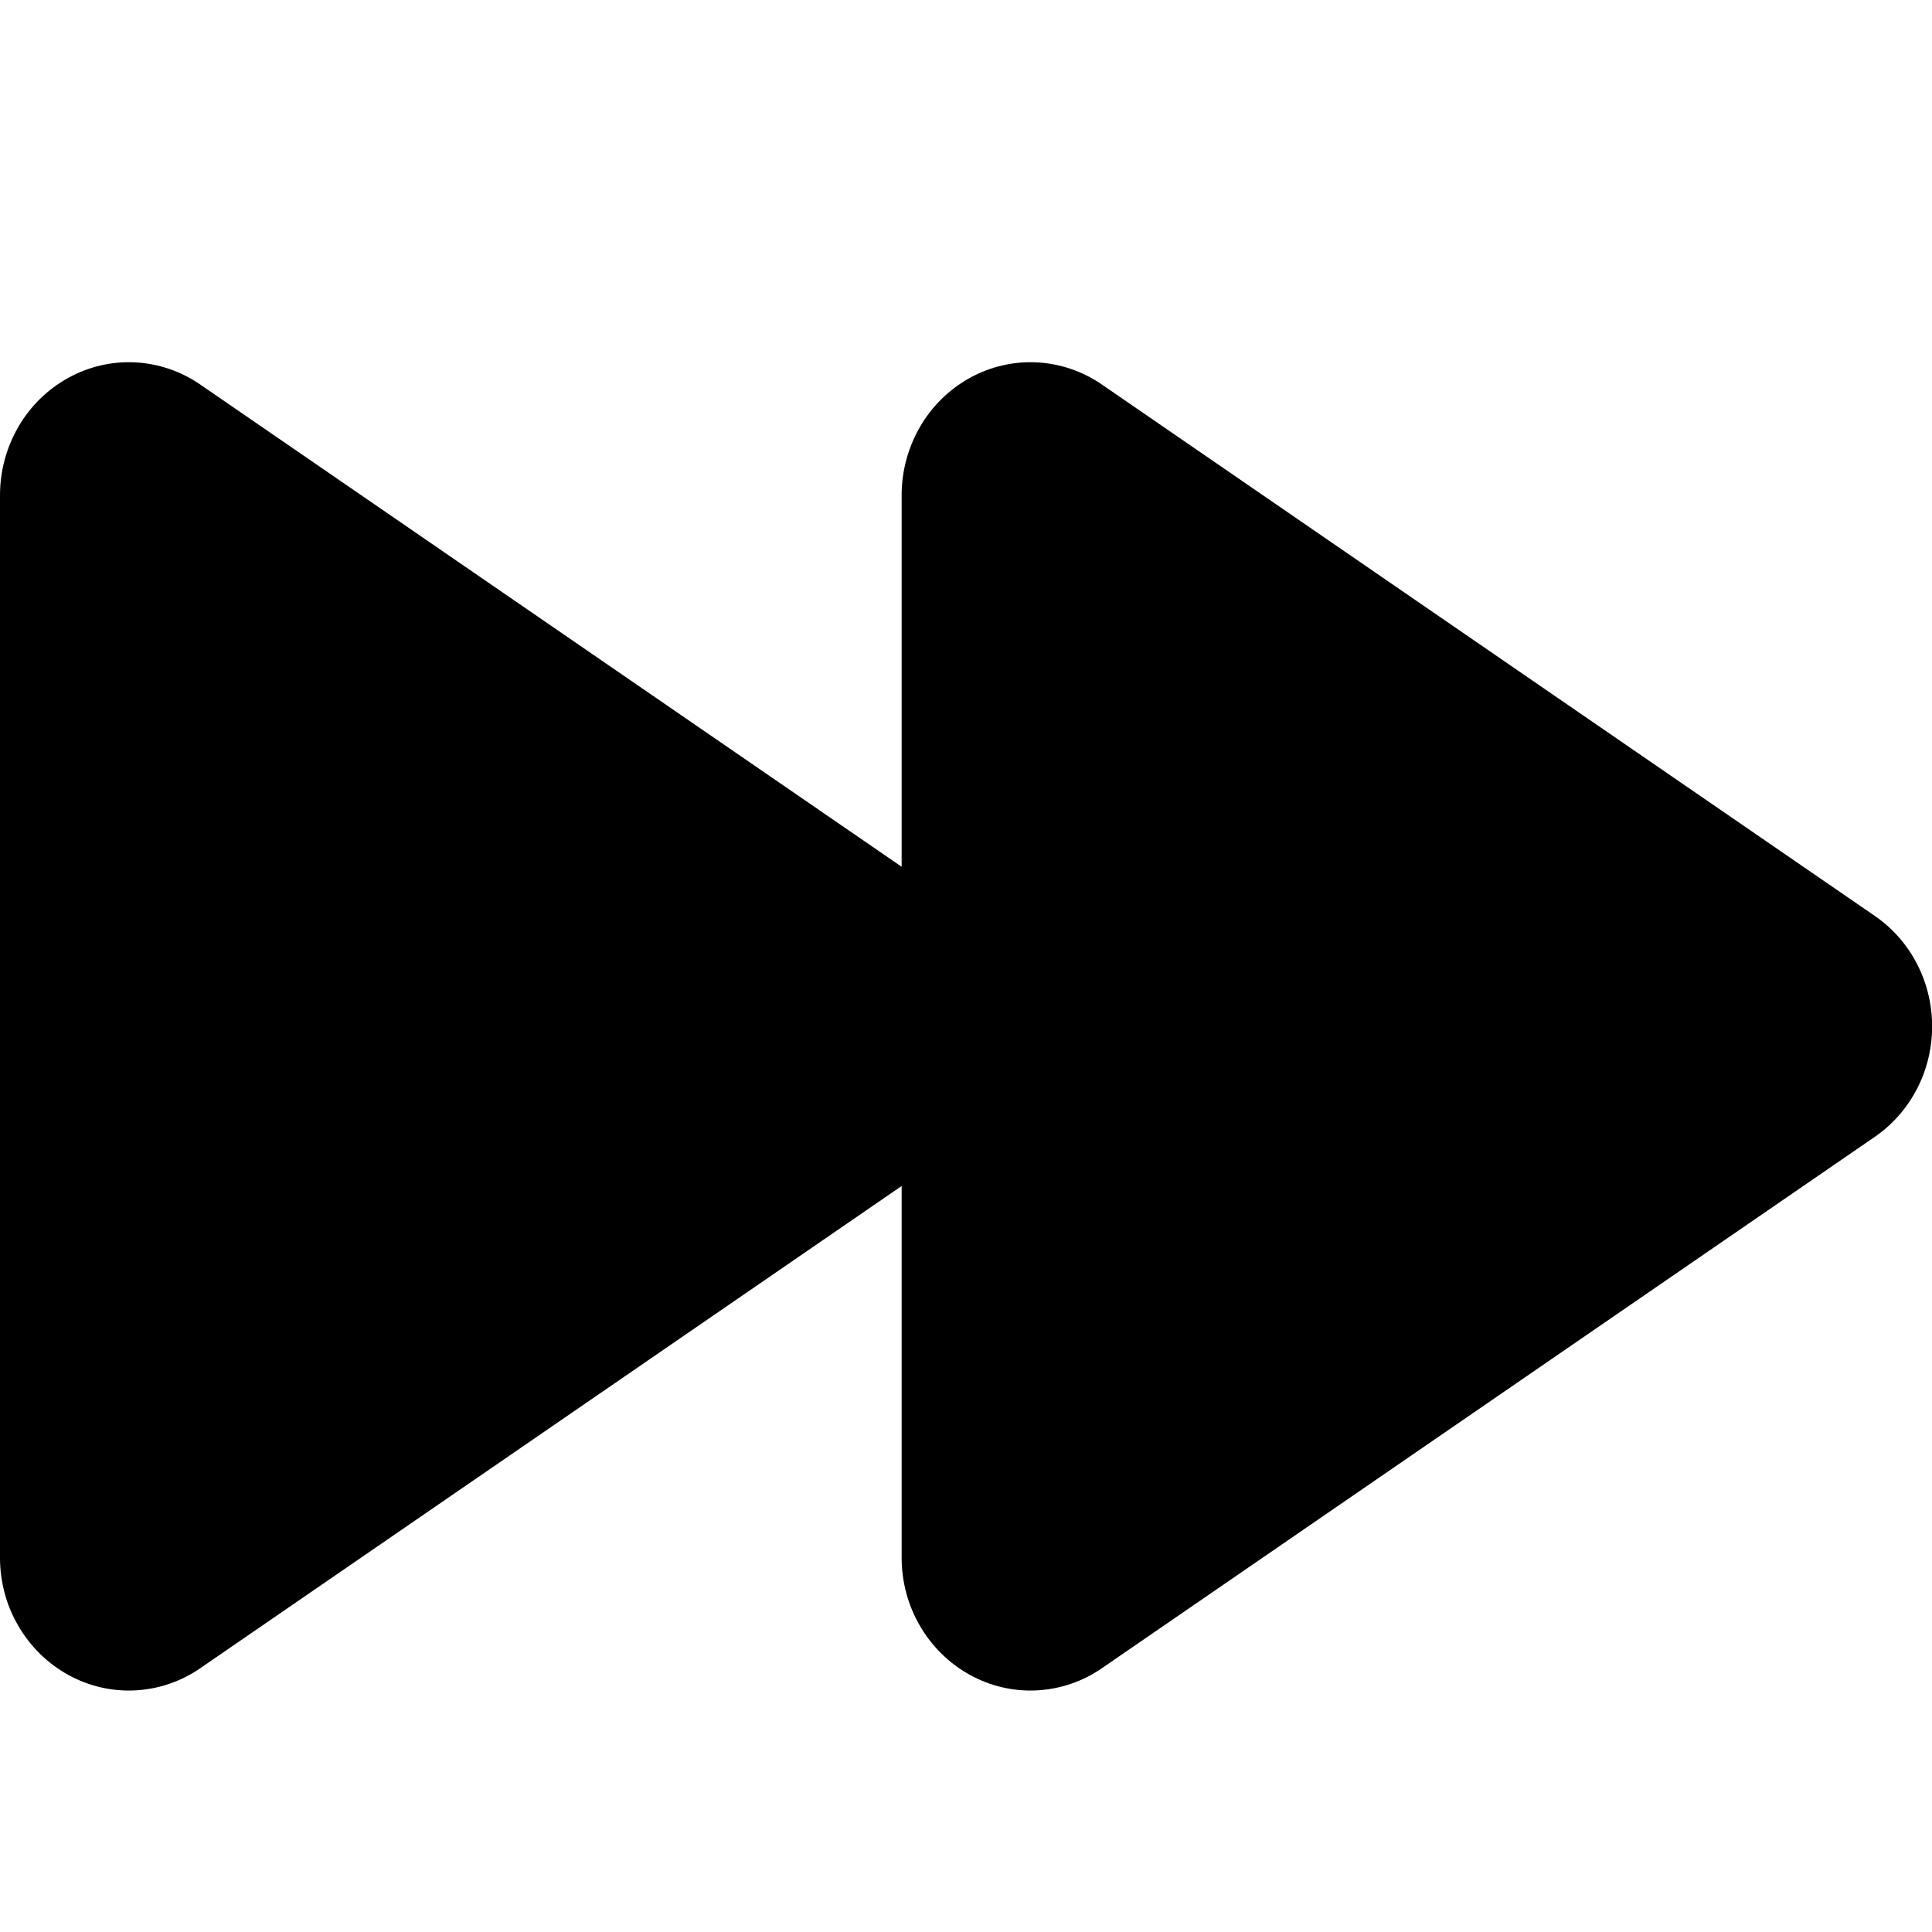
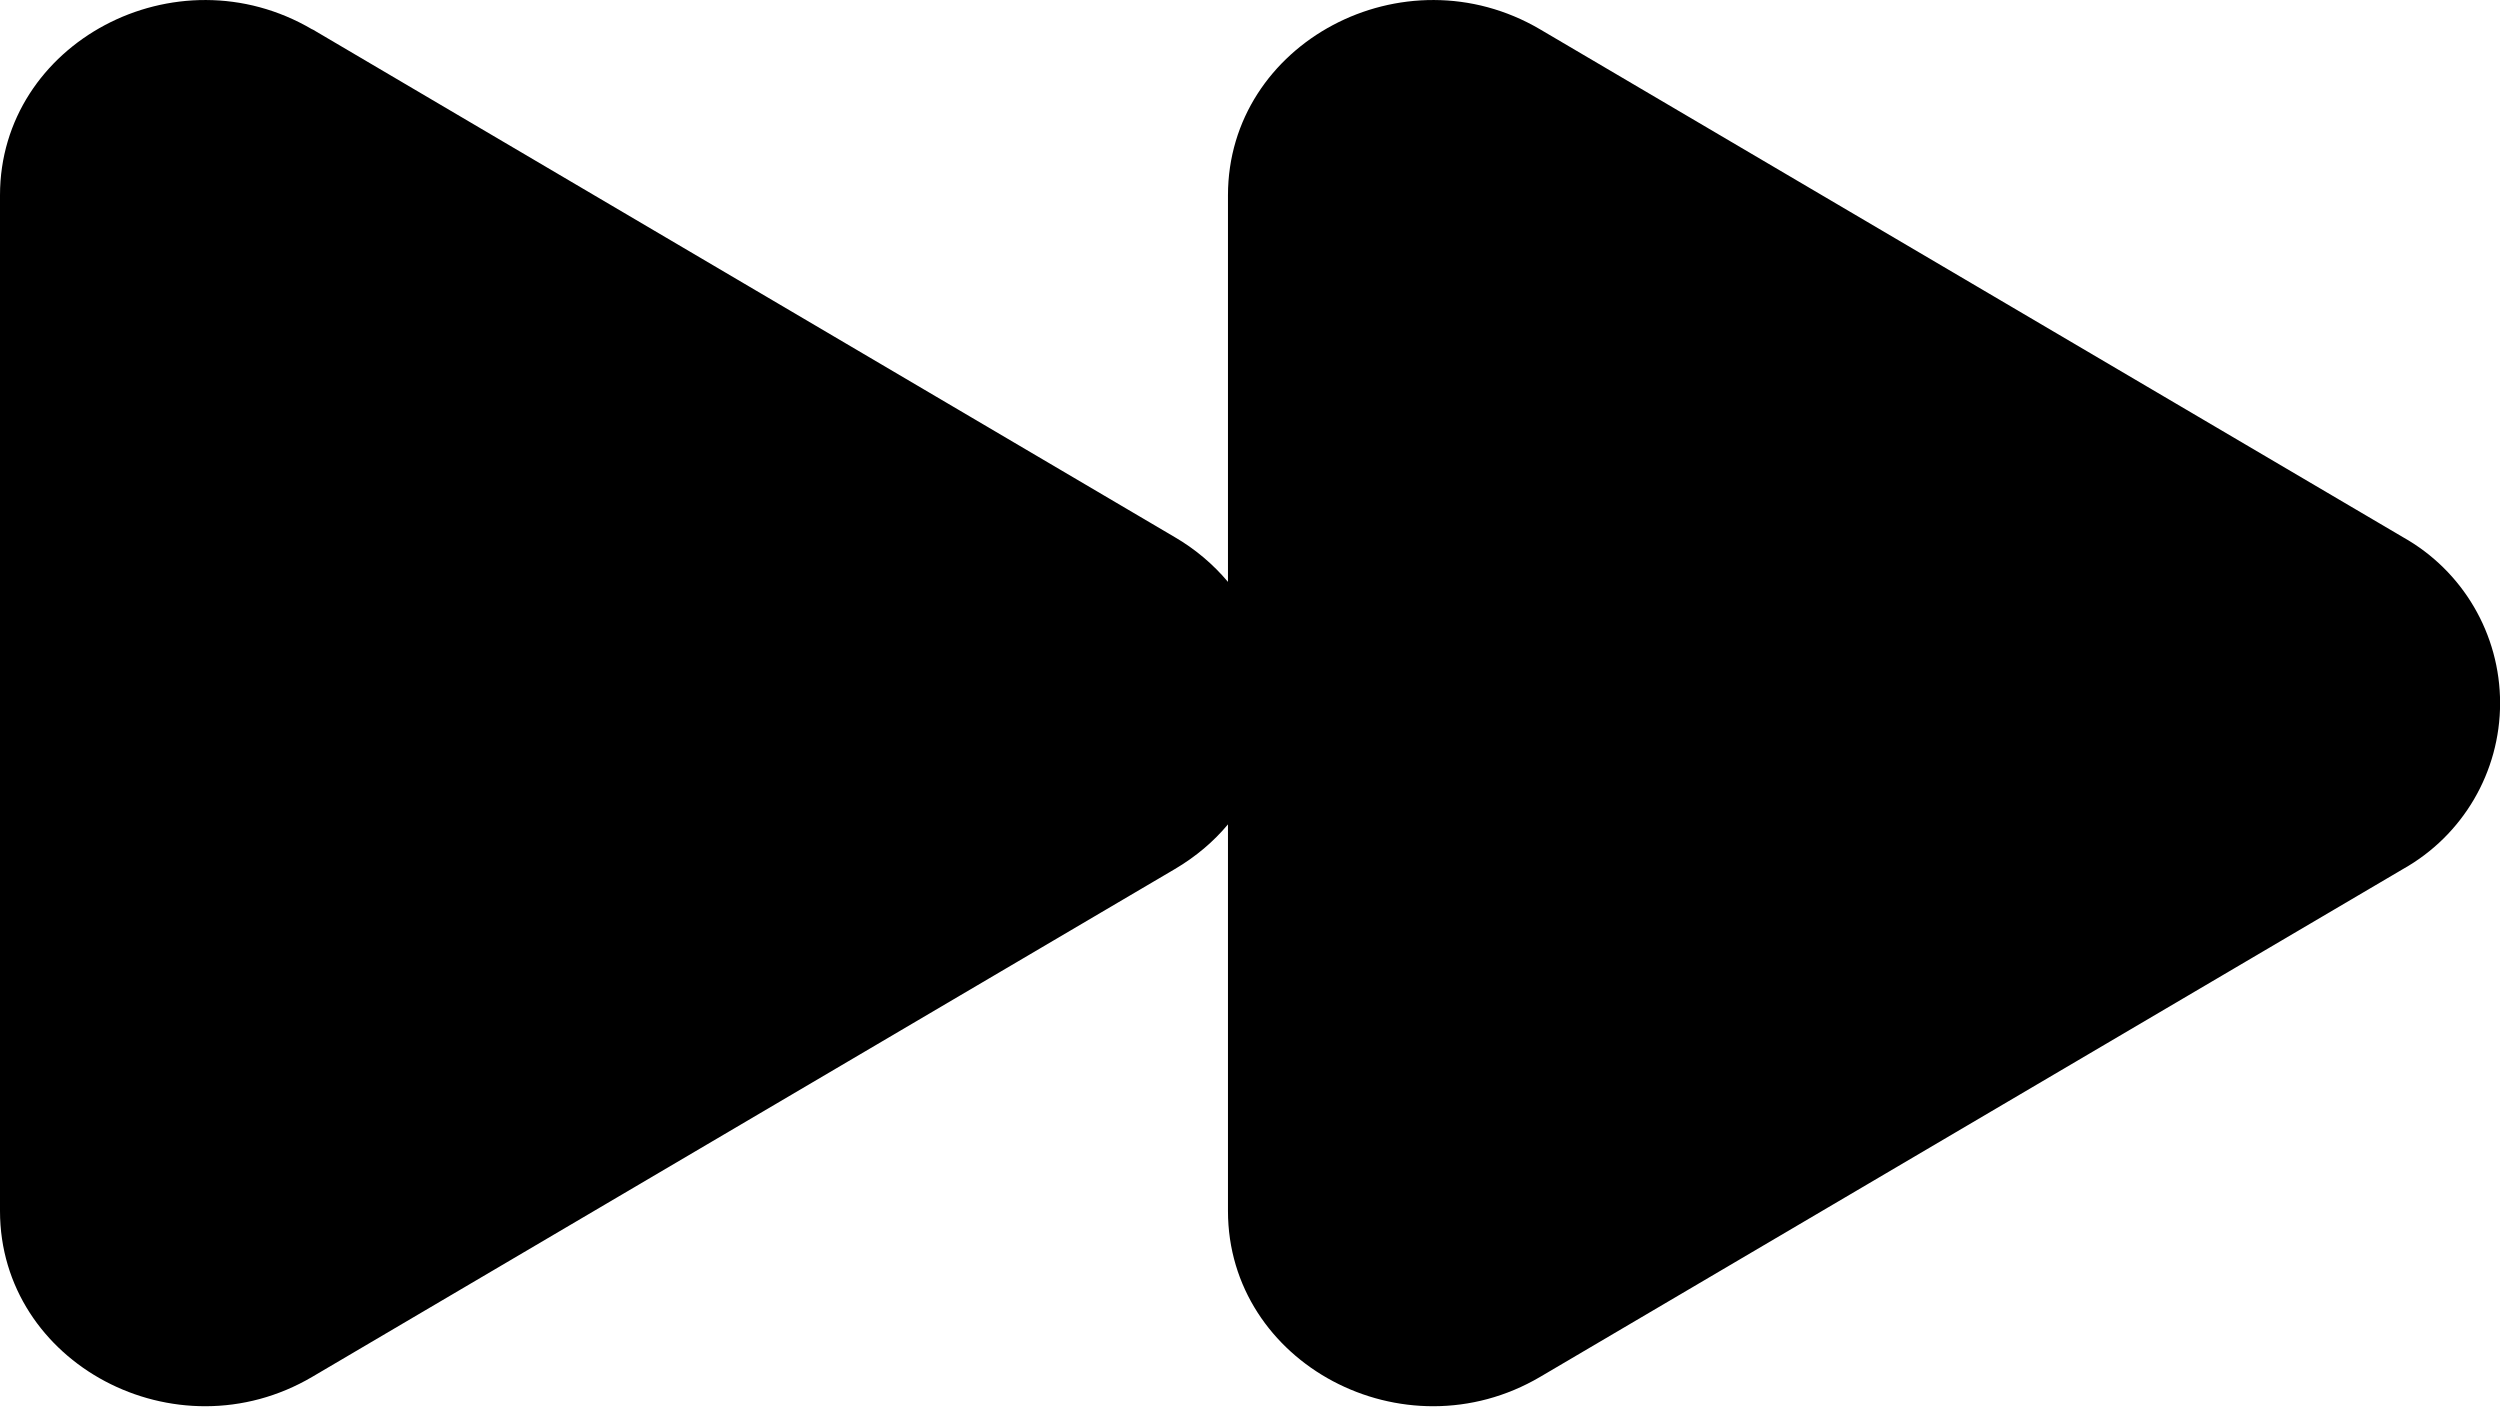
- <svg xmlns="http://www.w3.org/2000/svg" fill="none" height="16" viewBox="0 0 16 16" width="16">
-   <path d="m1.659 3.185c-.161-.111-.347-.174-.54-.184-.193-.01-.385.035-.555.129s-.313.234-.412.405c-.099.171-.152.366-.152.565v8.8c-0.0.199.052.395.152.565.099.171.242.311.412.405s.362.139.555.129c.193-.01.38-.073.54-.184l5.808-3.993v3.078c-0.0.199.052.395.152.565.099.171.242.311.412.405s.362.139.555.129c.193-.01.38-.073.54-.184l6.4-4.4c.146-.1.266-.237.349-.396.083-.16.126-.338.126-.519s-.043-.359-.126-.519c-.083-.16-.203-.296-.349-.396l-6.4-4.4c-.161-.111-.347-.174-.54-.184-.193-.01-.385.035-.555.129s-.313.234-.412.405-.152.366-.152.565v3.078z" fill="currentColor" />
+ <svg xmlns="http://www.w3.org/2000/svg" fill="none" viewBox="0 3.5 16 9">
+   <path fill="currentColor" d="M1.998 3.688C1.126 3.175 0 3.773 0 4.75v6.5c0 .977 1.126 1.575 1.998 1.062l5.521-3.25c.136-.08.249-.177.34-.286v2.474c0 .977 1.126 1.575 1.998 1.062l5.522-3.25a1.218 1.218 0 0 0 0-2.124l-5.522-3.25c-.872-.513-1.998.085-1.998 1.062v2.474a1.297 1.297 0 0 0-.34-.286L2 3.688Z" />
</svg>
